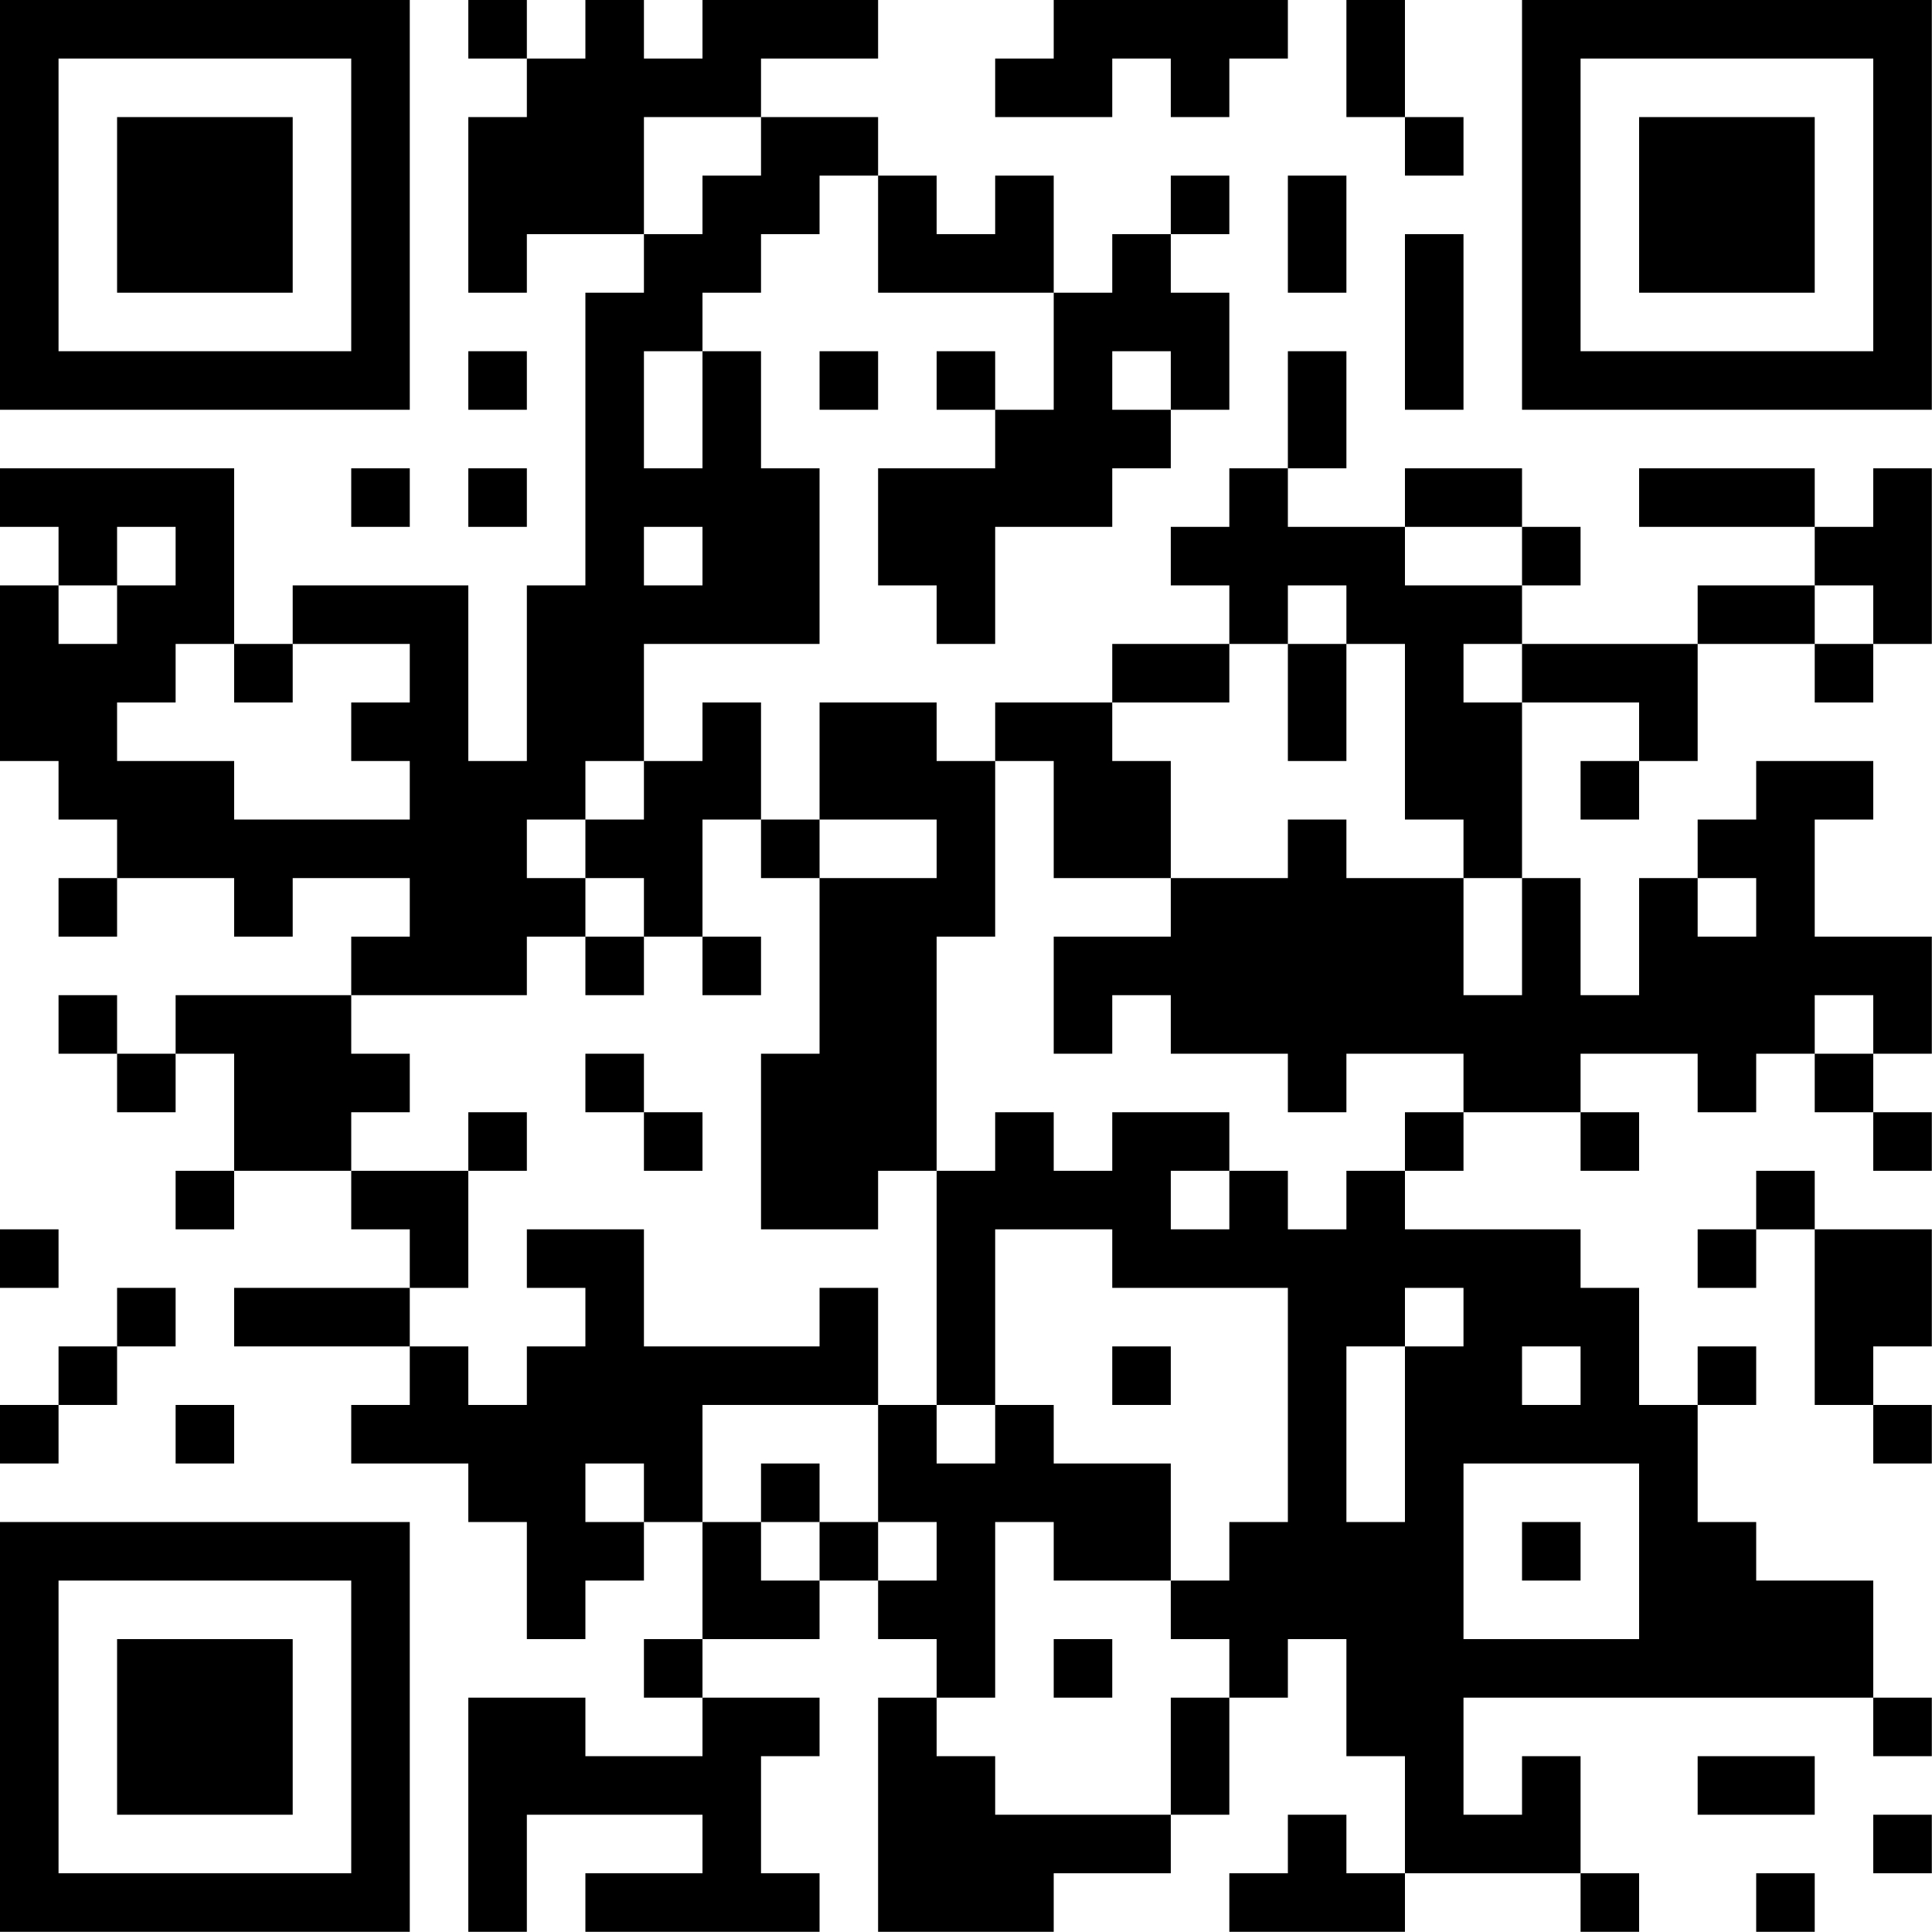
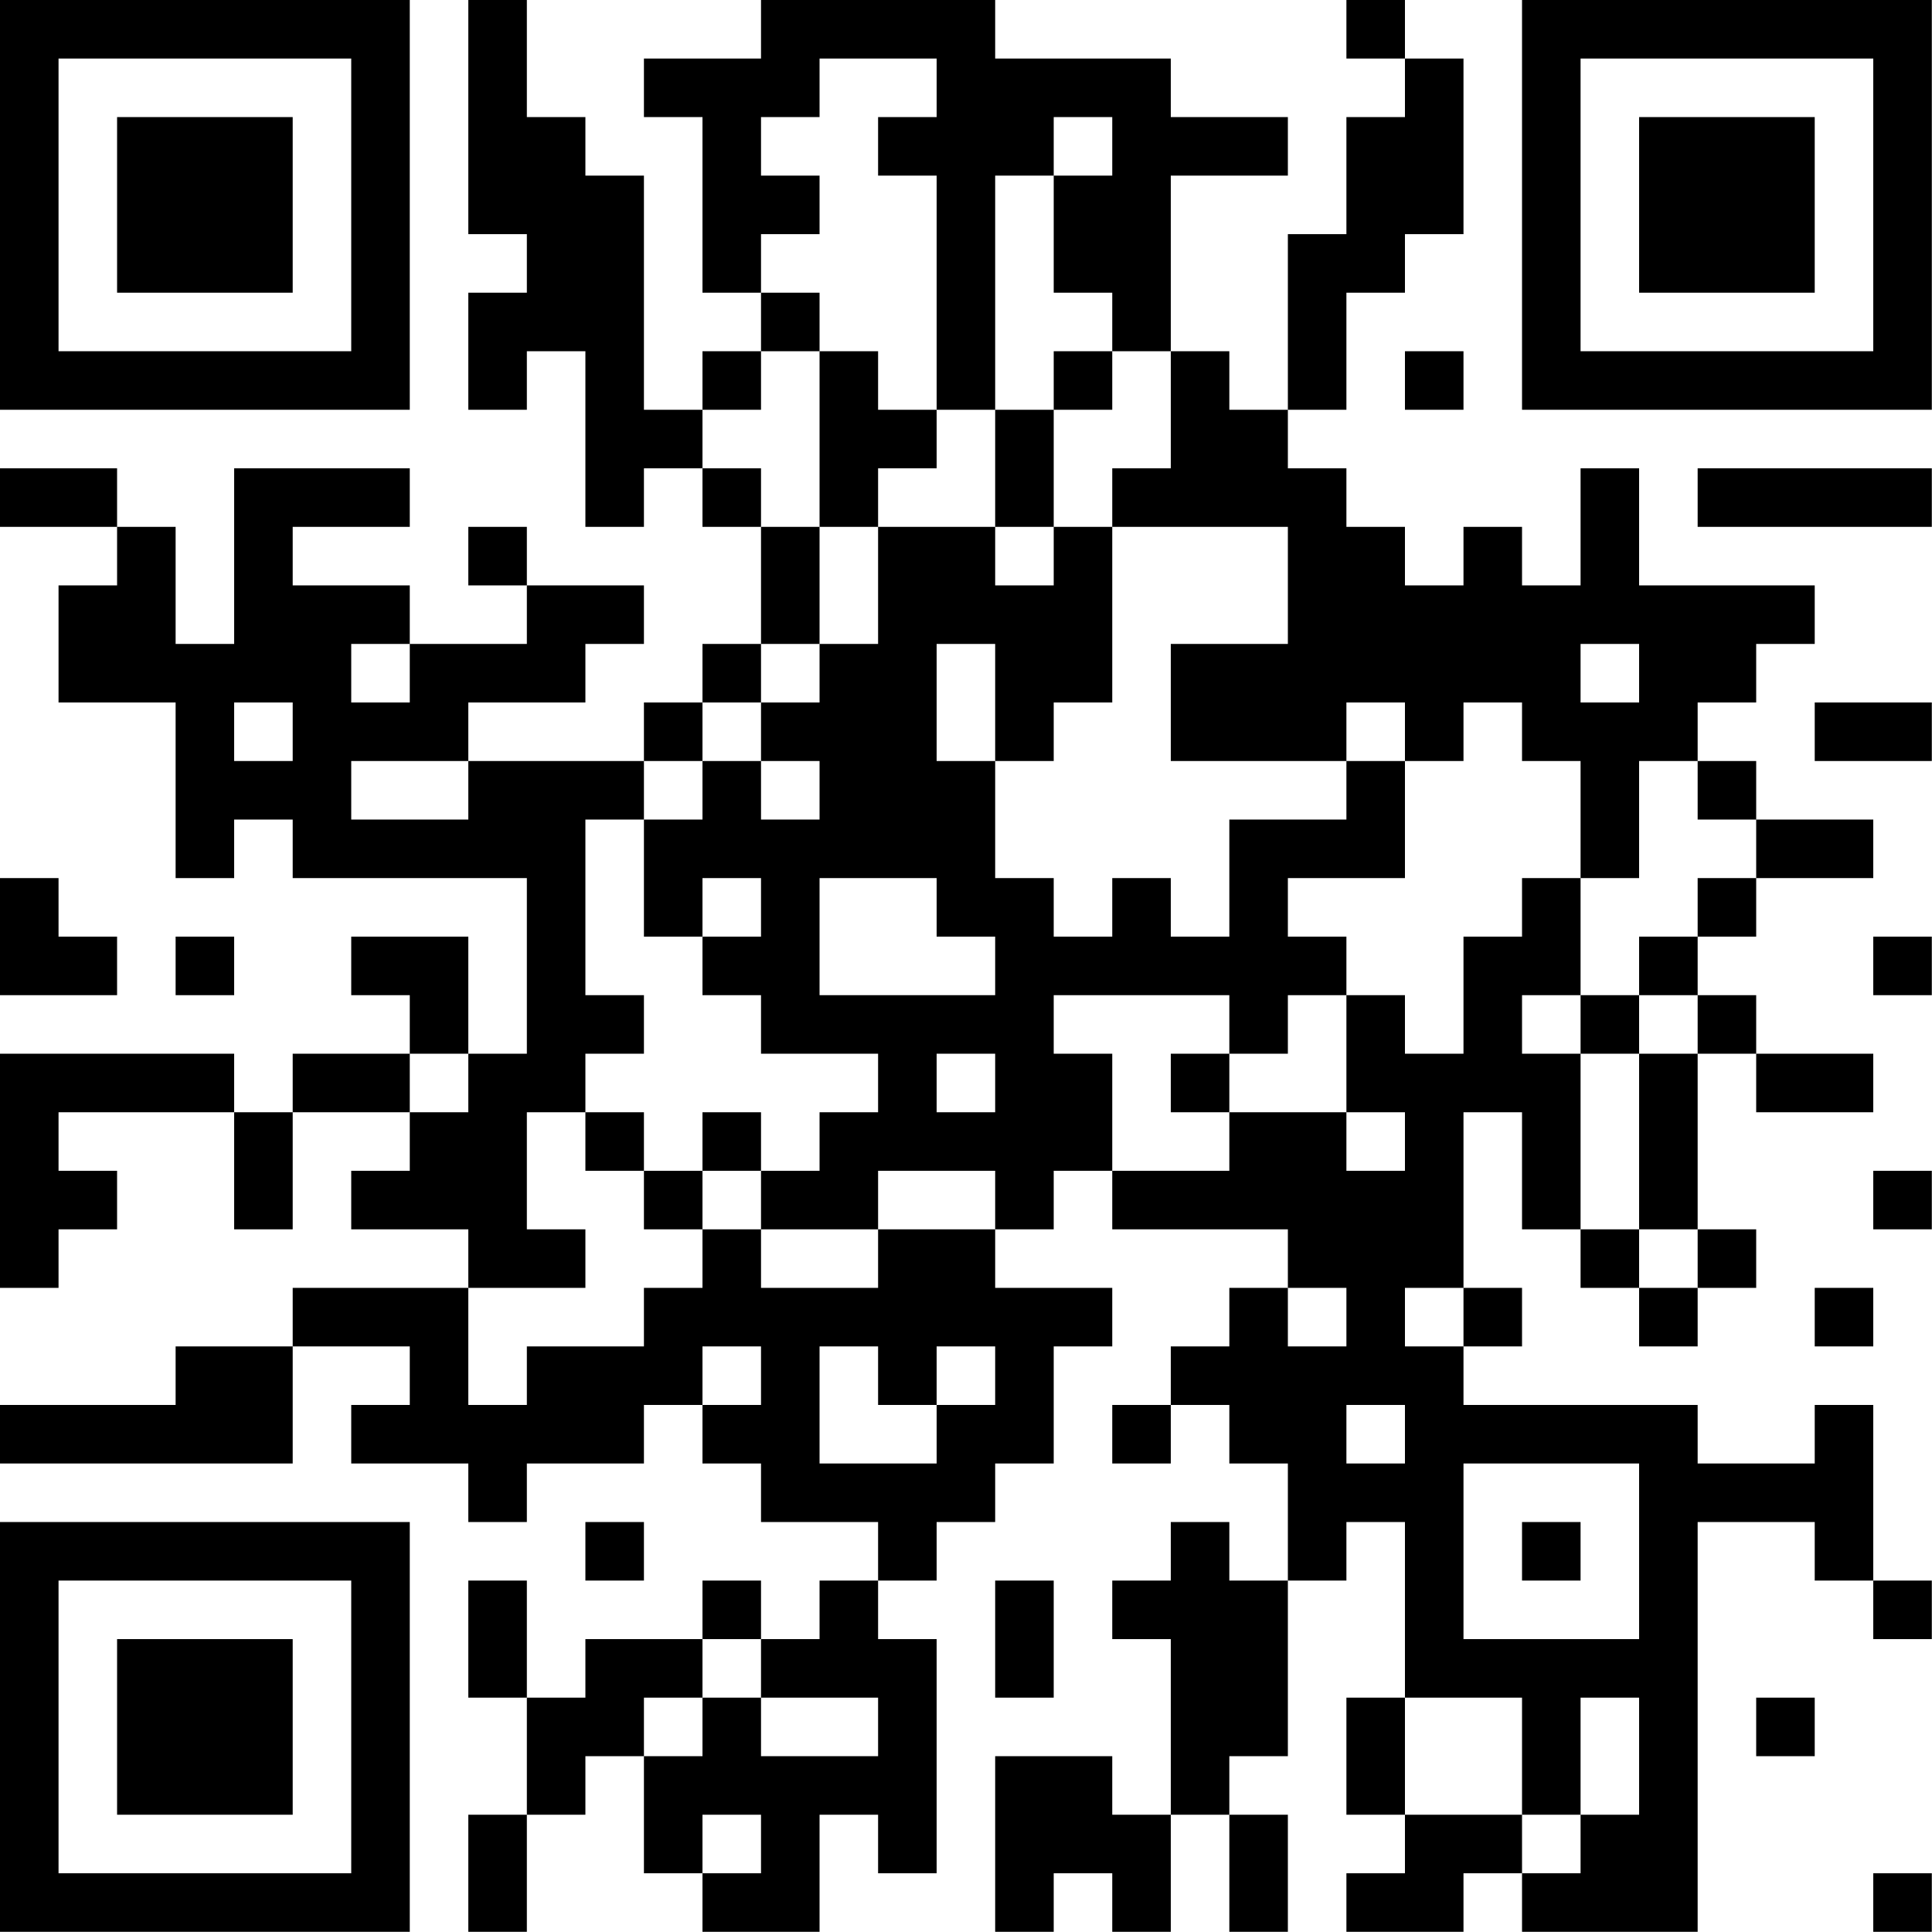
<svg xmlns="http://www.w3.org/2000/svg" version="1.1" width="100" height="100" viewBox="0 0 100 100">
  <rect x="0" y="0" width="100" height="100" fill="#ffffff" />
  <g transform="scale(3.03)">
    <g transform="translate(0,0)">
-       <path fill-rule="evenodd" d="M8 0L8 1L9 1L9 2L8 2L8 5L9 5L9 4L11 4L11 5L10 5L10 10L9 10L9 13L8 13L8 10L5 10L5 11L4 11L4 8L0 8L0 9L1 9L1 10L0 10L0 13L1 13L1 14L2 14L2 15L1 15L1 16L2 16L2 15L4 15L4 16L5 16L5 15L7 15L7 16L6 16L6 17L3 17L3 18L2 18L2 17L1 17L1 18L2 18L2 19L3 19L3 18L4 18L4 20L3 20L3 21L4 21L4 20L6 20L6 21L7 21L7 22L4 22L4 23L7 23L7 24L6 24L6 25L8 25L8 26L9 26L9 28L10 28L10 27L11 27L11 26L12 26L12 28L11 28L11 29L12 29L12 30L10 30L10 29L8 29L8 33L9 33L9 31L12 31L12 32L10 32L10 33L14 33L14 32L13 32L13 30L14 30L14 29L12 29L12 28L14 28L14 27L15 27L15 28L16 28L16 29L15 29L15 33L18 33L18 32L20 32L20 31L21 31L21 29L22 29L22 28L23 28L23 30L24 30L24 32L23 32L23 31L22 31L22 32L21 32L21 33L24 33L24 32L27 32L27 33L28 33L28 32L27 32L27 30L26 30L26 31L25 31L25 29L32 29L32 30L33 30L33 29L32 29L32 27L30 27L30 26L29 26L29 24L30 24L30 23L29 23L29 24L28 24L28 22L27 22L27 21L24 21L24 20L25 20L25 19L27 19L27 20L28 20L28 19L27 19L27 18L29 18L29 19L30 19L30 18L31 18L31 19L32 19L32 20L33 20L33 19L32 19L32 18L33 18L33 16L31 16L31 14L32 14L32 13L30 13L30 14L29 14L29 15L28 15L28 17L27 17L27 15L26 15L26 12L28 12L28 13L27 13L27 14L28 14L28 13L29 13L29 11L31 11L31 12L32 12L32 11L33 11L33 8L32 8L32 9L31 9L31 8L28 8L28 9L31 9L31 10L29 10L29 11L26 11L26 10L27 10L27 9L26 9L26 8L24 8L24 9L22 9L22 8L23 8L23 6L22 6L22 8L21 8L21 9L20 9L20 10L21 10L21 11L19 11L19 12L17 12L17 13L16 13L16 12L14 12L14 14L13 14L13 12L12 12L12 13L11 13L11 11L14 11L14 8L13 8L13 6L12 6L12 5L13 5L13 4L14 4L14 3L15 3L15 5L18 5L18 7L17 7L17 6L16 6L16 7L17 7L17 8L15 8L15 10L16 10L16 11L17 11L17 9L19 9L19 8L20 8L20 7L21 7L21 5L20 5L20 4L21 4L21 3L20 3L20 4L19 4L19 5L18 5L18 3L17 3L17 4L16 4L16 3L15 3L15 2L13 2L13 1L15 1L15 0L12 0L12 1L11 1L11 0L10 0L10 1L9 1L9 0ZM18 0L18 1L17 1L17 2L19 2L19 1L20 1L20 2L21 2L21 1L22 1L22 0ZM23 0L23 2L24 2L24 3L25 3L25 2L24 2L24 0ZM11 2L11 4L12 4L12 3L13 3L13 2ZM22 3L22 5L23 5L23 3ZM24 4L24 7L25 7L25 4ZM8 6L8 7L9 7L9 6ZM11 6L11 8L12 8L12 6ZM14 6L14 7L15 7L15 6ZM19 6L19 7L20 7L20 6ZM6 8L6 9L7 9L7 8ZM8 8L8 9L9 9L9 8ZM2 9L2 10L1 10L1 11L2 11L2 10L3 10L3 9ZM11 9L11 10L12 10L12 9ZM24 9L24 10L26 10L26 9ZM22 10L22 11L21 11L21 12L19 12L19 13L20 13L20 15L18 15L18 13L17 13L17 16L16 16L16 20L15 20L15 21L13 21L13 18L14 18L14 15L16 15L16 14L14 14L14 15L13 15L13 14L12 14L12 16L11 16L11 15L10 15L10 14L11 14L11 13L10 13L10 14L9 14L9 15L10 15L10 16L9 16L9 17L6 17L6 18L7 18L7 19L6 19L6 20L8 20L8 22L7 22L7 23L8 23L8 24L9 24L9 23L10 23L10 22L9 22L9 21L11 21L11 23L14 23L14 22L15 22L15 24L12 24L12 26L13 26L13 27L14 27L14 26L15 26L15 27L16 27L16 26L15 26L15 24L16 24L16 25L17 25L17 24L18 24L18 25L20 25L20 27L18 27L18 26L17 26L17 29L16 29L16 30L17 30L17 31L20 31L20 29L21 29L21 28L20 28L20 27L21 27L21 26L22 26L22 22L19 22L19 21L17 21L17 24L16 24L16 20L17 20L17 19L18 19L18 20L19 20L19 19L21 19L21 20L20 20L20 21L21 21L21 20L22 20L22 21L23 21L23 20L24 20L24 19L25 19L25 18L23 18L23 19L22 19L22 18L20 18L20 17L19 17L19 18L18 18L18 16L20 16L20 15L22 15L22 14L23 14L23 15L25 15L25 17L26 17L26 15L25 15L25 14L24 14L24 11L23 11L23 10ZM31 10L31 11L32 11L32 10ZM3 11L3 12L2 12L2 13L4 13L4 14L7 14L7 13L6 13L6 12L7 12L7 11L5 11L5 12L4 12L4 11ZM22 11L22 13L23 13L23 11ZM25 11L25 12L26 12L26 11ZM29 15L29 16L30 16L30 15ZM10 16L10 17L11 17L11 16ZM12 16L12 17L13 17L13 16ZM31 17L31 18L32 18L32 17ZM10 18L10 19L11 19L11 20L12 20L12 19L11 19L11 18ZM8 19L8 20L9 20L9 19ZM30 20L30 21L29 21L29 22L30 22L30 21L31 21L31 24L32 24L32 25L33 25L33 24L32 24L32 23L33 23L33 21L31 21L31 20ZM0 21L0 22L1 22L1 21ZM2 22L2 23L1 23L1 24L0 24L0 25L1 25L1 24L2 24L2 23L3 23L3 22ZM24 22L24 23L23 23L23 26L24 26L24 23L25 23L25 22ZM19 23L19 24L20 24L20 23ZM26 23L26 24L27 24L27 23ZM3 24L3 25L4 25L4 24ZM10 25L10 26L11 26L11 25ZM13 25L13 26L14 26L14 25ZM25 25L25 28L28 28L28 25ZM26 26L26 27L27 27L27 26ZM18 28L18 29L19 29L19 28ZM29 30L29 31L31 31L31 30ZM32 31L32 32L33 32L33 31ZM30 32L30 33L31 33L31 32ZM0 0L0 7L7 7L7 0ZM1 1L1 6L6 6L6 1ZM2 2L2 5L5 5L5 2ZM26 0L26 7L33 7L33 0ZM27 1L27 6L32 6L32 1ZM28 2L28 5L31 5L31 2ZM0 26L0 33L7 33L7 26ZM1 27L1 32L6 32L6 27ZM2 28L2 31L5 31L5 28Z" fill="#000000" />
+       <path fill-rule="evenodd" d="M8 0L8 4L9 4L9 5L8 5L8 7L9 7L9 6L10 6L10 9L11 9L11 8L12 8L12 9L13 9L13 11L12 11L12 12L11 12L11 13L8 13L8 12L10 12L10 11L11 11L11 10L9 10L9 9L8 9L8 10L9 10L9 11L7 11L7 10L5 10L5 9L7 9L7 8L4 8L4 11L3 11L3 9L2 9L2 8L0 8L0 9L2 9L2 10L1 10L1 12L3 12L3 15L4 15L4 14L5 14L5 15L9 15L9 18L8 18L8 16L6 16L6 17L7 17L7 18L5 18L5 19L4 19L4 18L0 18L0 22L1 22L1 21L2 21L2 20L1 20L1 19L4 19L4 21L5 21L5 19L7 19L7 20L6 20L6 21L8 21L8 22L5 22L5 23L3 23L3 24L0 24L0 25L5 25L5 23L7 23L7 24L6 24L6 25L8 25L8 26L9 26L9 25L11 25L11 24L12 24L12 25L13 25L13 26L15 26L15 27L14 27L14 28L13 28L13 27L12 27L12 28L10 28L10 29L9 29L9 27L8 27L8 29L9 29L9 31L8 31L8 33L9 33L9 31L10 31L10 30L11 30L11 32L12 32L12 33L14 33L14 31L15 31L15 32L16 32L16 28L15 28L15 27L16 27L16 26L17 26L17 25L18 25L18 23L19 23L19 22L17 22L17 21L18 21L18 20L19 20L19 21L22 21L22 22L21 22L21 23L20 23L20 24L19 24L19 25L20 25L20 24L21 24L21 25L22 25L22 27L21 27L21 26L20 26L20 27L19 27L19 28L20 28L20 31L19 31L19 30L17 30L17 33L18 33L18 32L19 32L19 33L20 33L20 31L21 31L21 33L22 33L22 31L21 31L21 30L22 30L22 27L23 27L23 26L24 26L24 29L23 29L23 31L24 31L24 32L23 32L23 33L25 33L25 32L26 32L26 33L29 33L29 26L31 26L31 27L32 27L32 28L33 28L33 27L32 27L32 24L31 24L31 25L29 25L29 24L25 24L25 23L26 23L26 22L25 22L25 19L26 19L26 21L27 21L27 22L28 22L28 23L29 23L29 22L30 22L30 21L29 21L29 18L30 18L30 19L32 19L32 18L30 18L30 17L29 17L29 16L30 16L30 15L32 15L32 14L30 14L30 13L29 13L29 12L30 12L30 11L31 11L31 10L28 10L28 8L27 8L27 10L26 10L26 9L25 9L25 10L24 10L24 9L23 9L23 8L22 8L22 7L23 7L23 5L24 5L24 4L25 4L25 1L24 1L24 0L23 0L23 1L24 1L24 2L23 2L23 4L22 4L22 7L21 7L21 6L20 6L20 3L22 3L22 2L20 2L20 1L17 1L17 0L13 0L13 1L11 1L11 2L12 2L12 5L13 5L13 6L12 6L12 7L11 7L11 3L10 3L10 2L9 2L9 0ZM14 1L14 2L13 2L13 3L14 3L14 4L13 4L13 5L14 5L14 6L13 6L13 7L12 7L12 8L13 8L13 9L14 9L14 11L13 11L13 12L12 12L12 13L11 13L11 14L10 14L10 17L11 17L11 18L10 18L10 19L9 19L9 21L10 21L10 22L8 22L8 24L9 24L9 23L11 23L11 22L12 22L12 21L13 21L13 22L15 22L15 21L17 21L17 20L15 20L15 21L13 21L13 20L14 20L14 19L15 19L15 18L13 18L13 17L12 17L12 16L13 16L13 15L12 15L12 16L11 16L11 14L12 14L12 13L13 13L13 14L14 14L14 13L13 13L13 12L14 12L14 11L15 11L15 9L17 9L17 10L18 10L18 9L19 9L19 12L18 12L18 13L17 13L17 11L16 11L16 13L17 13L17 15L18 15L18 16L19 16L19 15L20 15L20 16L21 16L21 14L23 14L23 13L24 13L24 15L22 15L22 16L23 16L23 17L22 17L22 18L21 18L21 17L18 17L18 18L19 18L19 20L21 20L21 19L23 19L23 20L24 20L24 19L23 19L23 17L24 17L24 18L25 18L25 16L26 16L26 15L27 15L27 17L26 17L26 18L27 18L27 21L28 21L28 22L29 22L29 21L28 21L28 18L29 18L29 17L28 17L28 16L29 16L29 15L30 15L30 14L29 14L29 13L28 13L28 15L27 15L27 13L26 13L26 12L25 12L25 13L24 13L24 12L23 12L23 13L20 13L20 11L22 11L22 9L19 9L19 8L20 8L20 6L19 6L19 5L18 5L18 3L19 3L19 2L18 2L18 3L17 3L17 7L16 7L16 3L15 3L15 2L16 2L16 1ZM14 6L14 9L15 9L15 8L16 8L16 7L15 7L15 6ZM18 6L18 7L17 7L17 9L18 9L18 7L19 7L19 6ZM24 6L24 7L25 7L25 6ZM29 8L29 9L33 9L33 8ZM6 11L6 12L7 12L7 11ZM27 11L27 12L28 12L28 11ZM4 12L4 13L5 13L5 12ZM31 12L31 13L33 13L33 12ZM6 13L6 14L8 14L8 13ZM0 15L0 17L2 17L2 16L1 16L1 15ZM14 15L14 17L17 17L17 16L16 16L16 15ZM3 16L3 17L4 17L4 16ZM32 16L32 17L33 17L33 16ZM27 17L27 18L28 18L28 17ZM7 18L7 19L8 19L8 18ZM16 18L16 19L17 19L17 18ZM20 18L20 19L21 19L21 18ZM10 19L10 20L11 20L11 21L12 21L12 20L13 20L13 19L12 19L12 20L11 20L11 19ZM32 20L32 21L33 21L33 20ZM22 22L22 23L23 23L23 22ZM24 22L24 23L25 23L25 22ZM31 22L31 23L32 23L32 22ZM12 23L12 24L13 24L13 23ZM14 23L14 25L16 25L16 24L17 24L17 23L16 23L16 24L15 24L15 23ZM23 24L23 25L24 25L24 24ZM25 25L25 28L28 28L28 25ZM10 26L10 27L11 27L11 26ZM26 26L26 27L27 27L27 26ZM17 27L17 29L18 29L18 27ZM12 28L12 29L11 29L11 30L12 30L12 29L13 29L13 30L15 30L15 29L13 29L13 28ZM24 29L24 31L26 31L26 32L27 32L27 31L28 31L28 29L27 29L27 31L26 31L26 29ZM30 29L30 30L31 30L31 29ZM12 31L12 32L13 32L13 31ZM32 32L32 33L33 33L33 32ZM0 0L0 7L7 7L7 0ZM1 1L1 6L6 6L6 1ZM2 2L2 5L5 5L5 2ZM26 0L26 7L33 7L33 0ZM27 1L27 6L32 6L32 1ZM28 2L28 5L31 5L31 2ZM0 26L0 33L7 33L7 26ZM1 27L1 32L6 32L6 27ZM2 28L2 31L5 31L5 28Z" fill="#000000" />
    </g>
  </g>
</svg>
